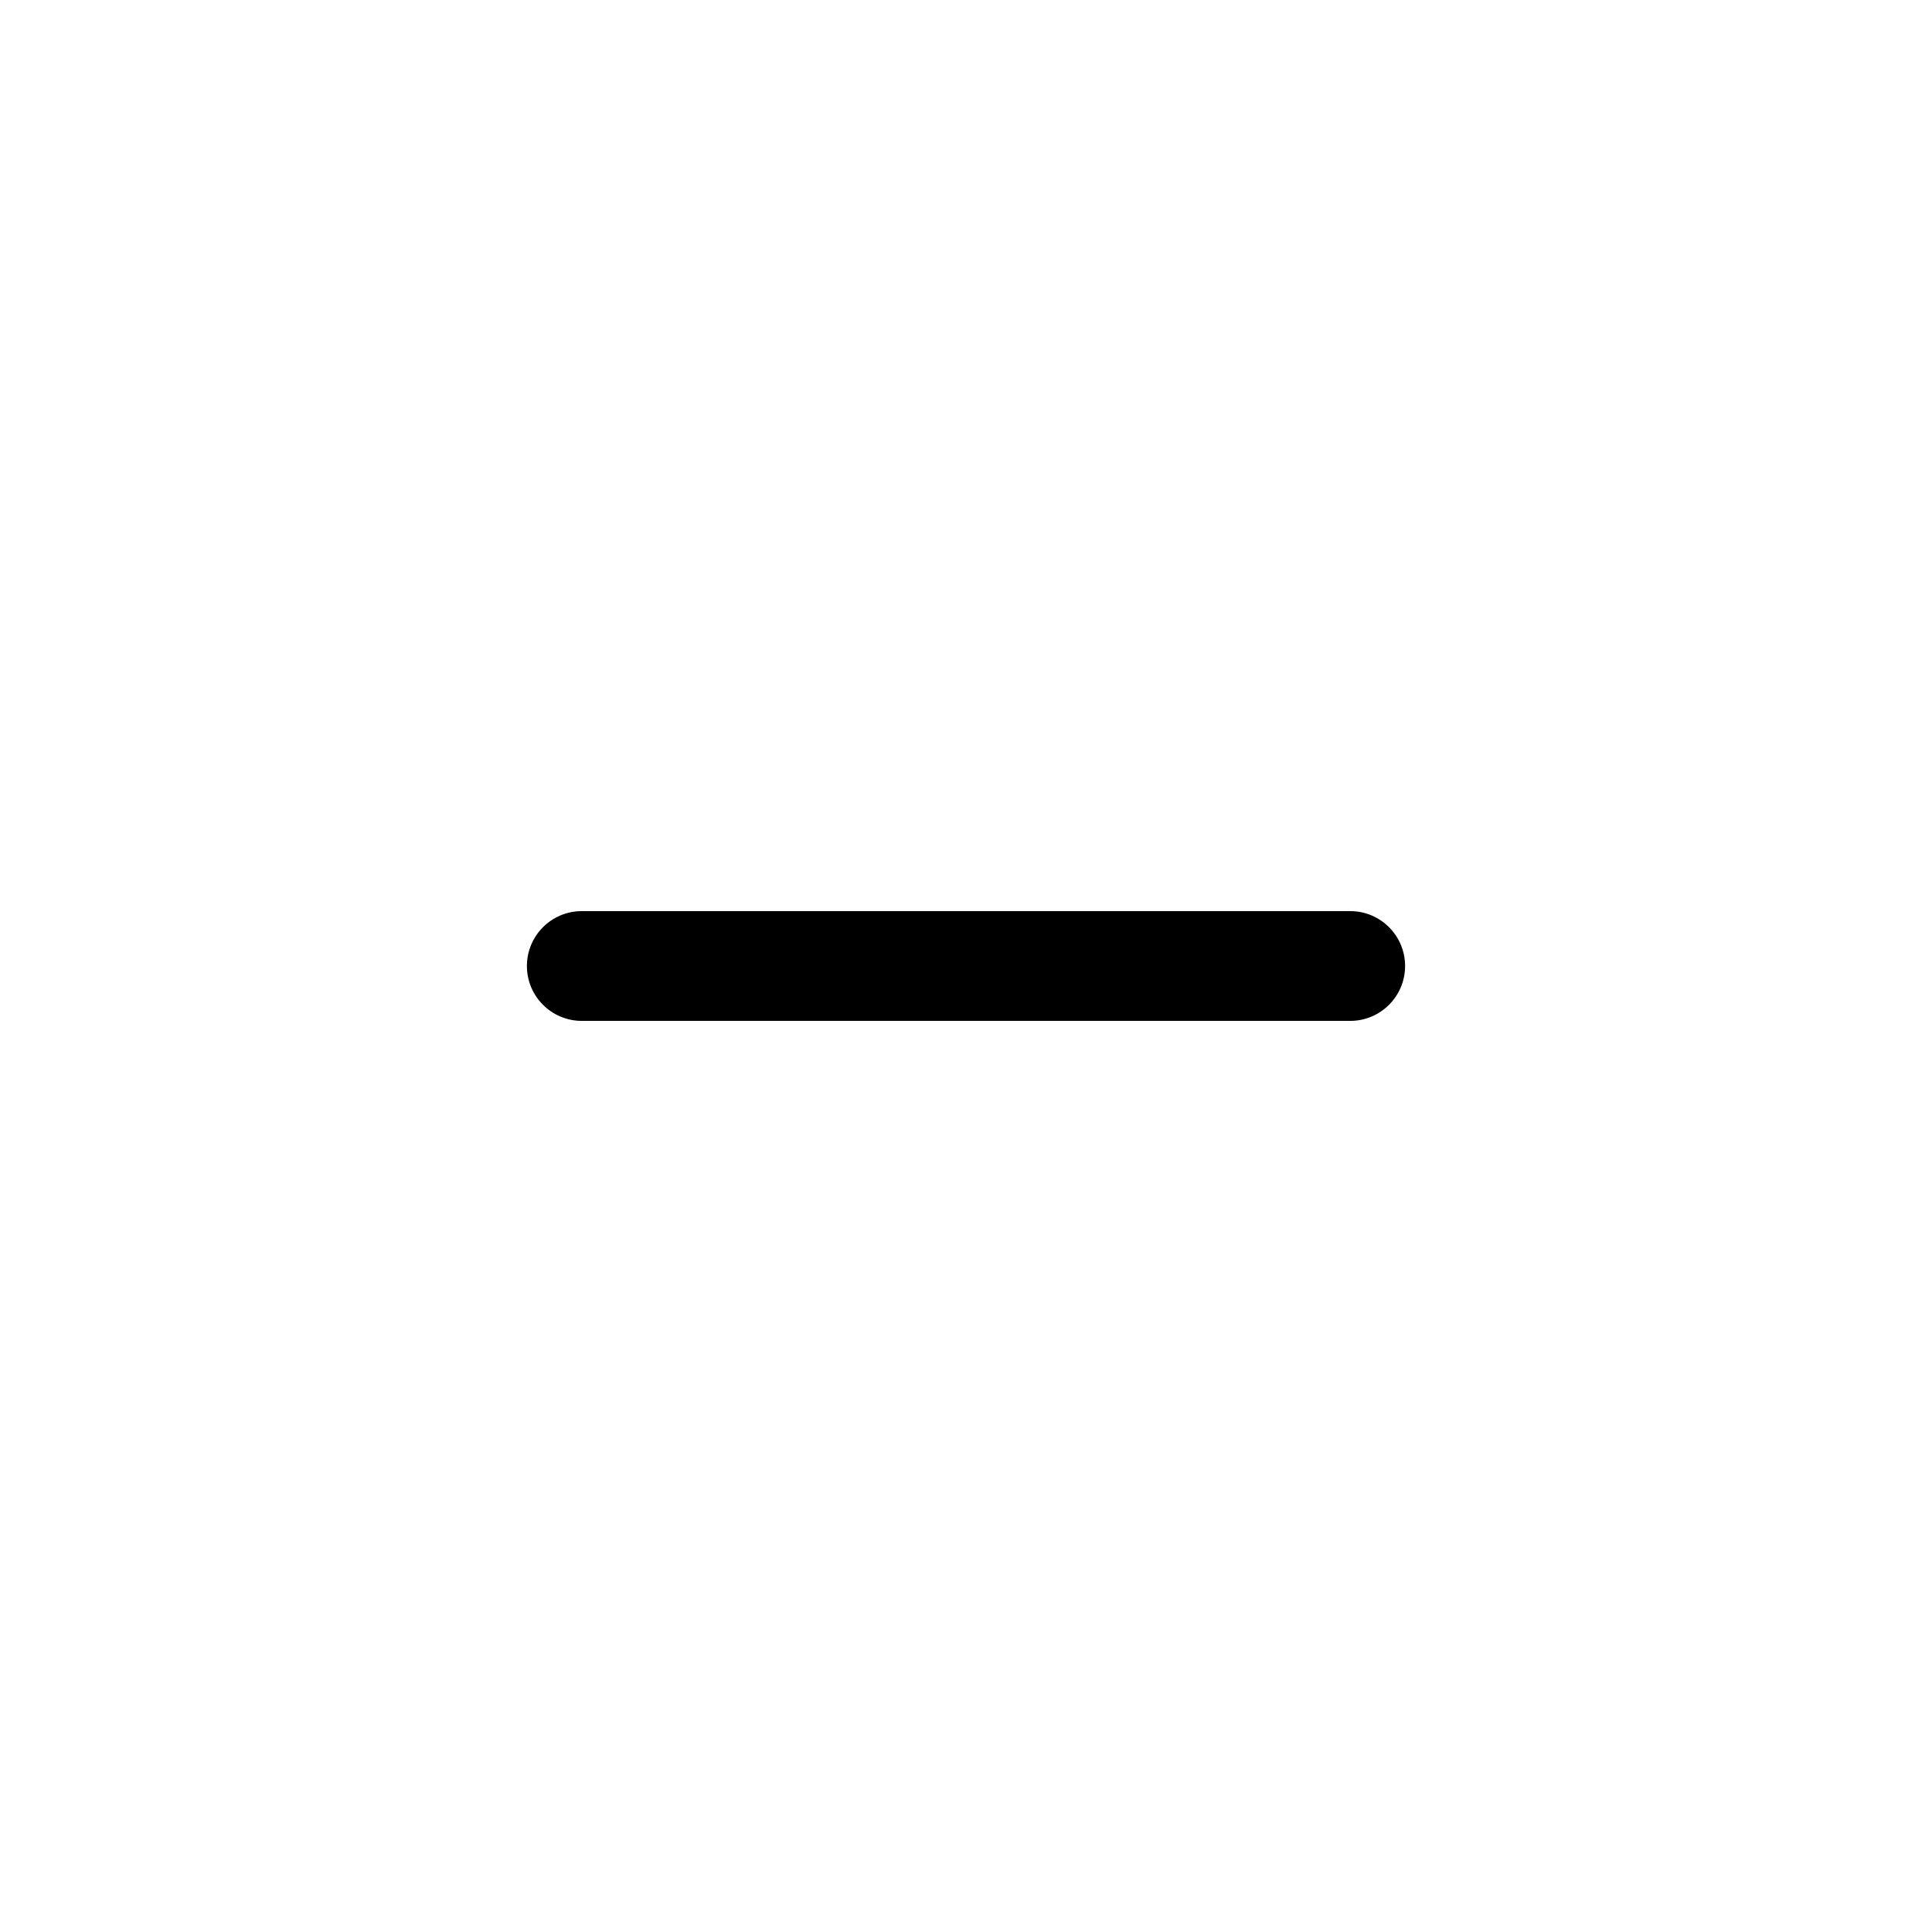
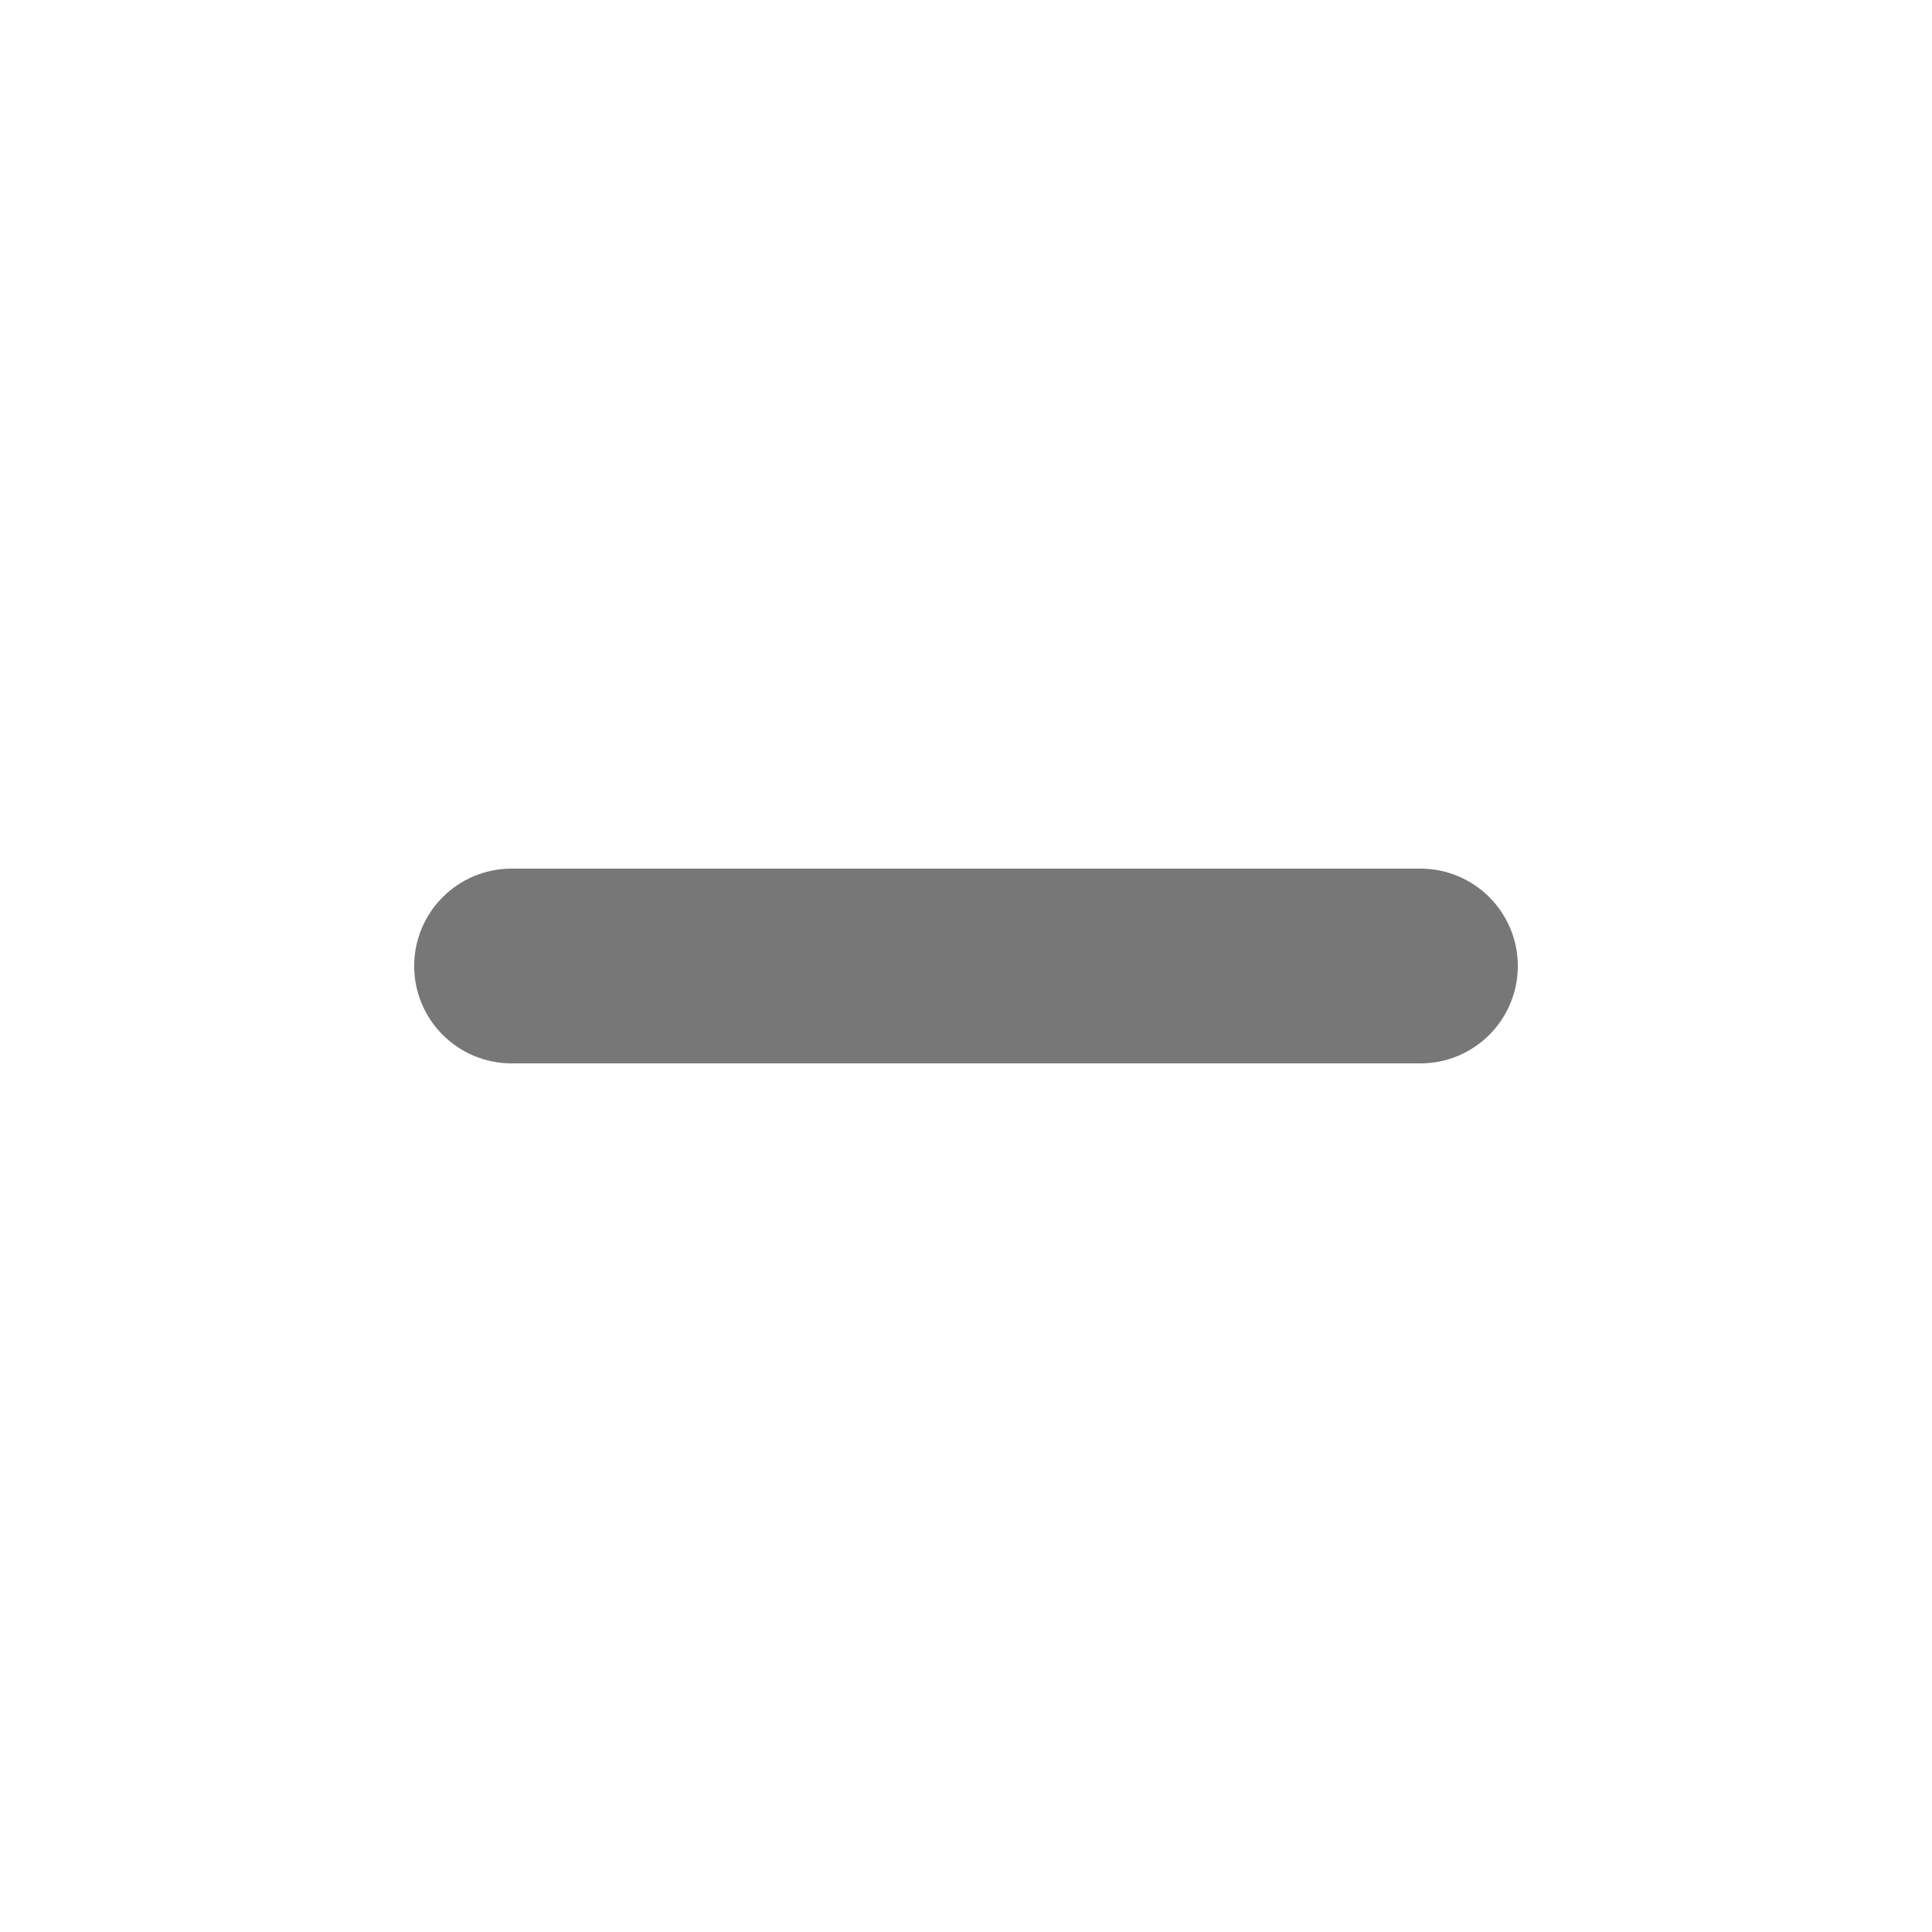
- <svg xmlns="http://www.w3.org/2000/svg" width="800px" height="800px" viewBox="-9.6 -9.6 35.20 35.20" fill="#000000" class="bi bi-dash-lg">
+ <svg xmlns="http://www.w3.org/2000/svg" width="800px" height="800px" viewBox="-6.88 -6.88 29.76 29.76" fill="#777777" class="bi bi-dash-lg" stroke="#777777">
  <g id="SVGRepo_bgCarrier" stroke-width="0" />
  <g id="SVGRepo_tracerCarrier" stroke-linecap="round" stroke-linejoin="round" />
  <g id="SVGRepo_iconCarrier">
    <path d="M0 8a1 1 0 0 1 1-1h14a1 1 0 1 1 0 2H1a1 1 0 0 1-1-1z" />
  </g>
</svg>
